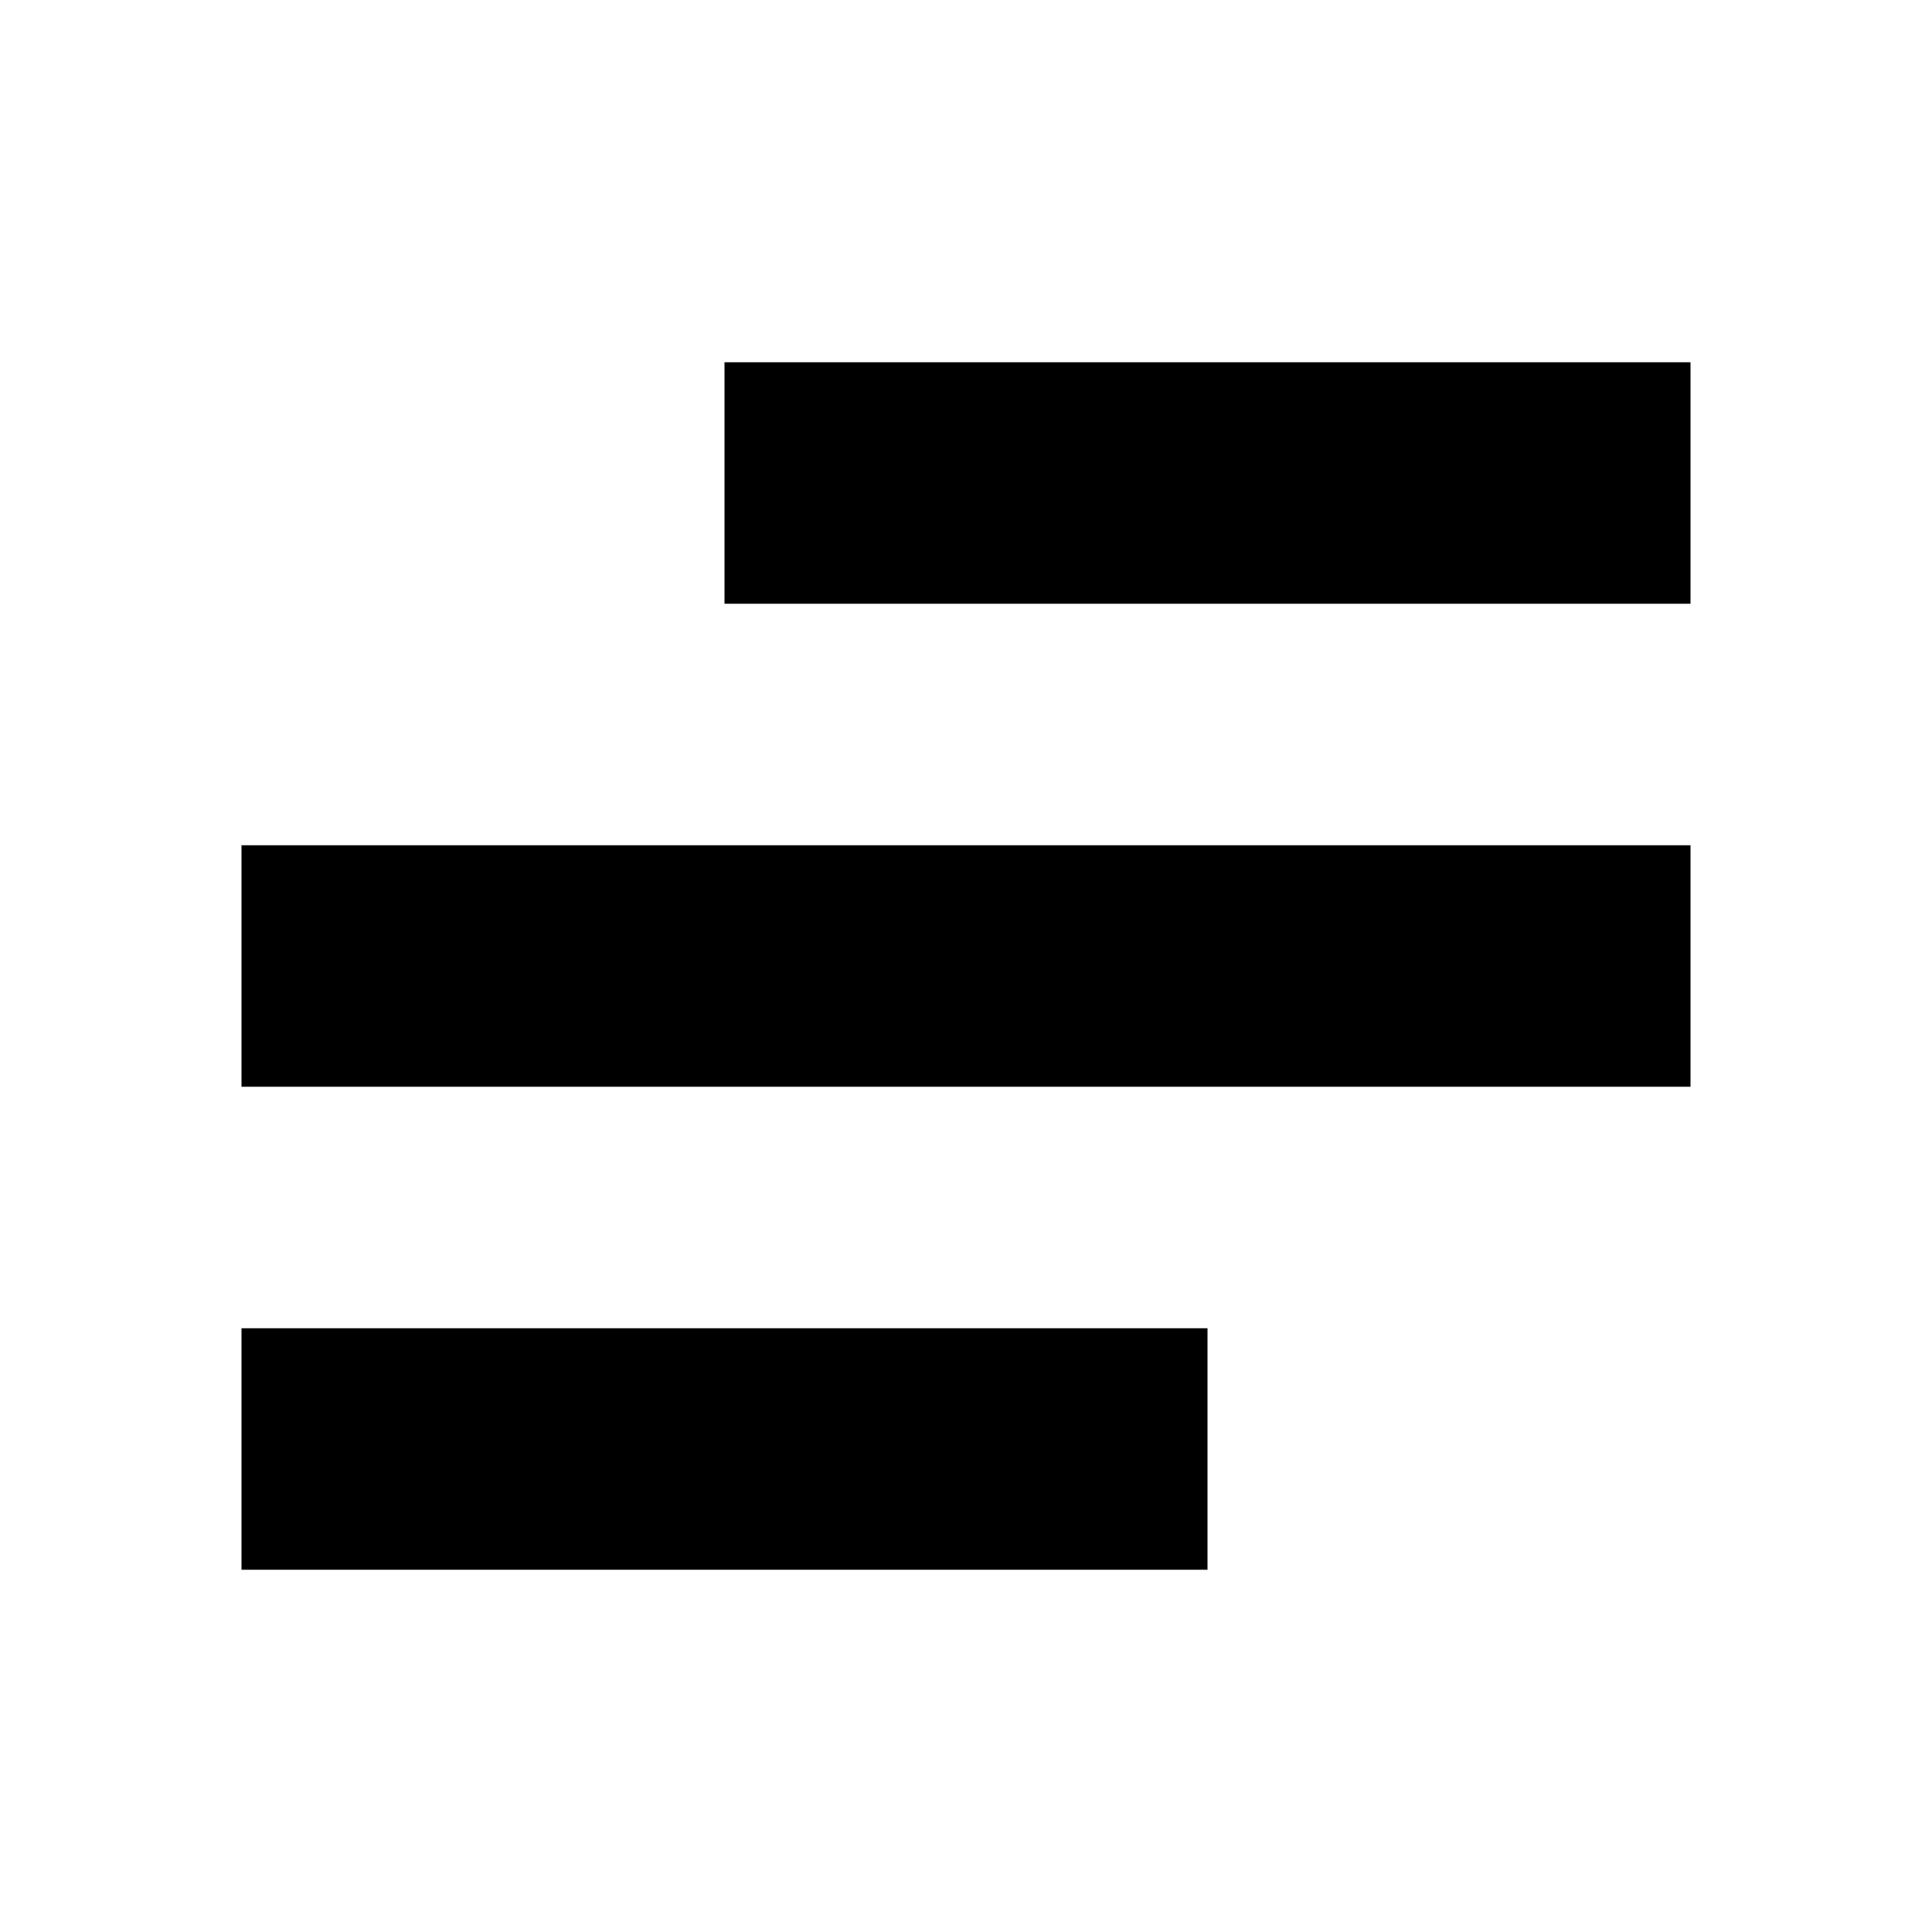
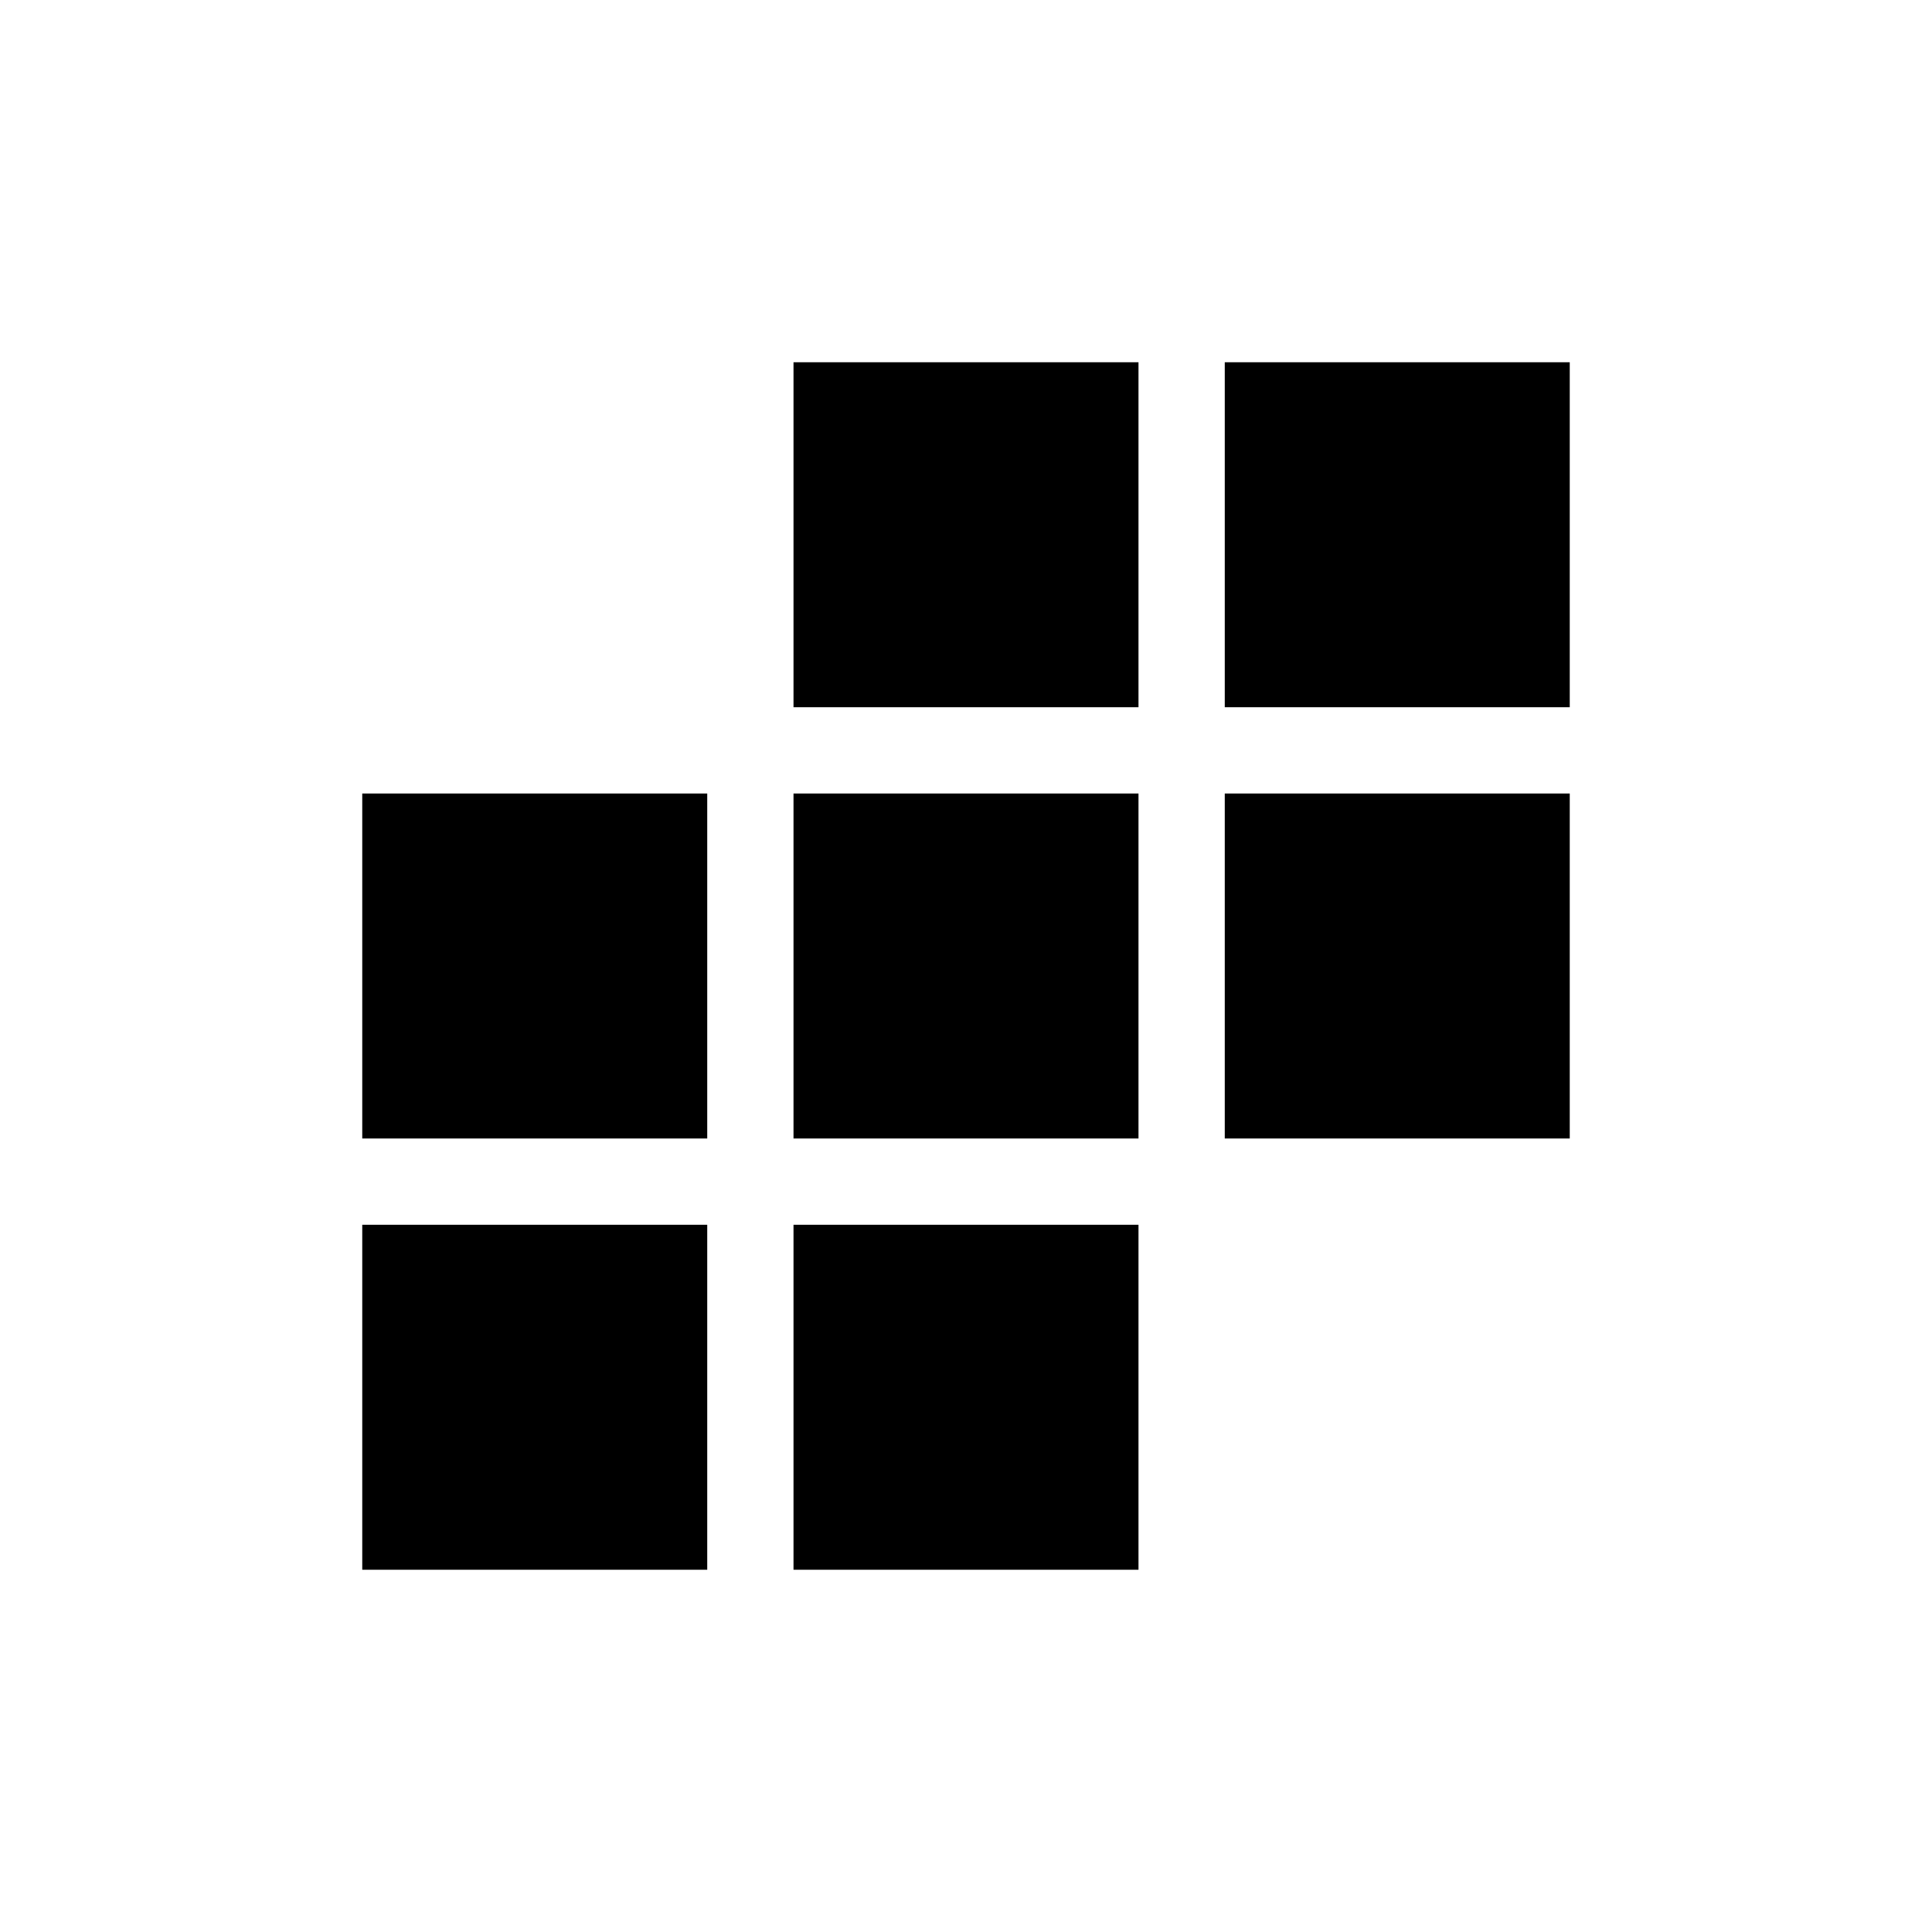
- <svg xmlns="http://www.w3.org/2000/svg" viewBox="0 0 16 16">
-   <rect x="6" y="3" width="8" height="2" />
-   <rect x="2" y="7" width="12" height="2" />
-   <rect x="2" y="11" width="8" height="2" />
+ <svg xmlns="http://www.w3.org/2000/svg" viewBox="0 0 32 32">
+   <rect x="13.143" y="6" width="5.714" height="5.714" />
+   <rect x="20.286" y="6" width="5.714" height="5.714" />
+   <rect x="6" y="13.143" width="5.714" height="5.714" />
+   <rect x="13.143" y="13.143" width="5.714" height="5.714" />
+   <rect x="20.286" y="13.143" width="5.714" height="5.714" />
+   <rect x="6" y="20.286" width="5.714" height="5.714" />
+   <rect x="13.143" y="20.286" width="5.714" height="5.714" />
</svg>
